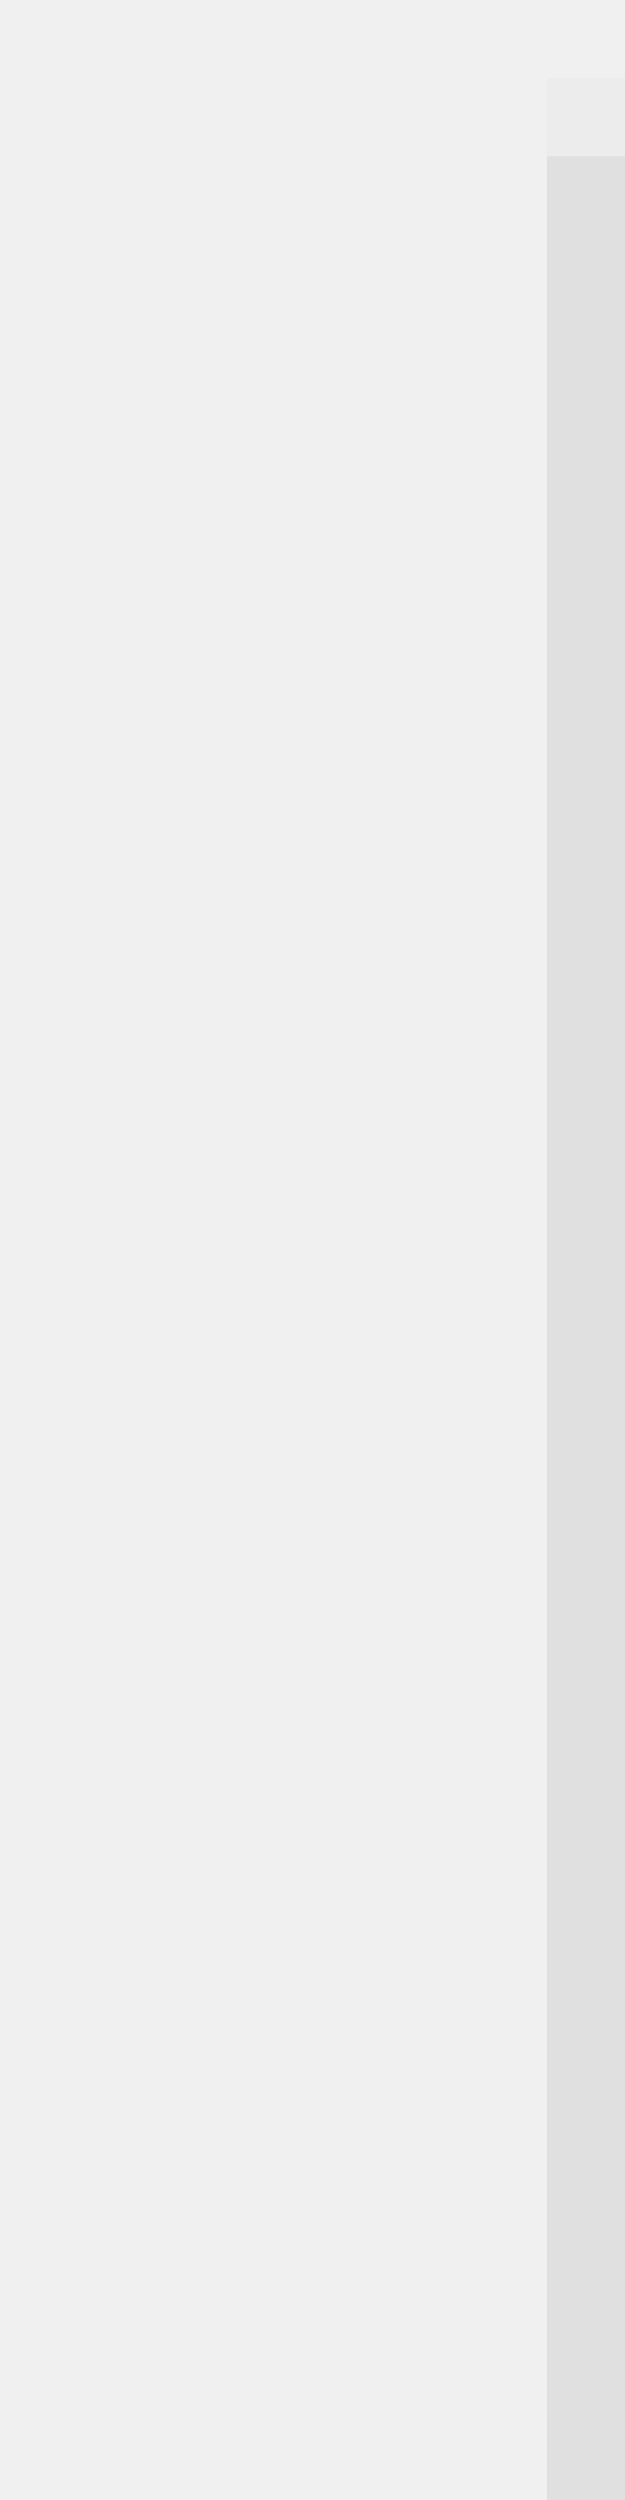
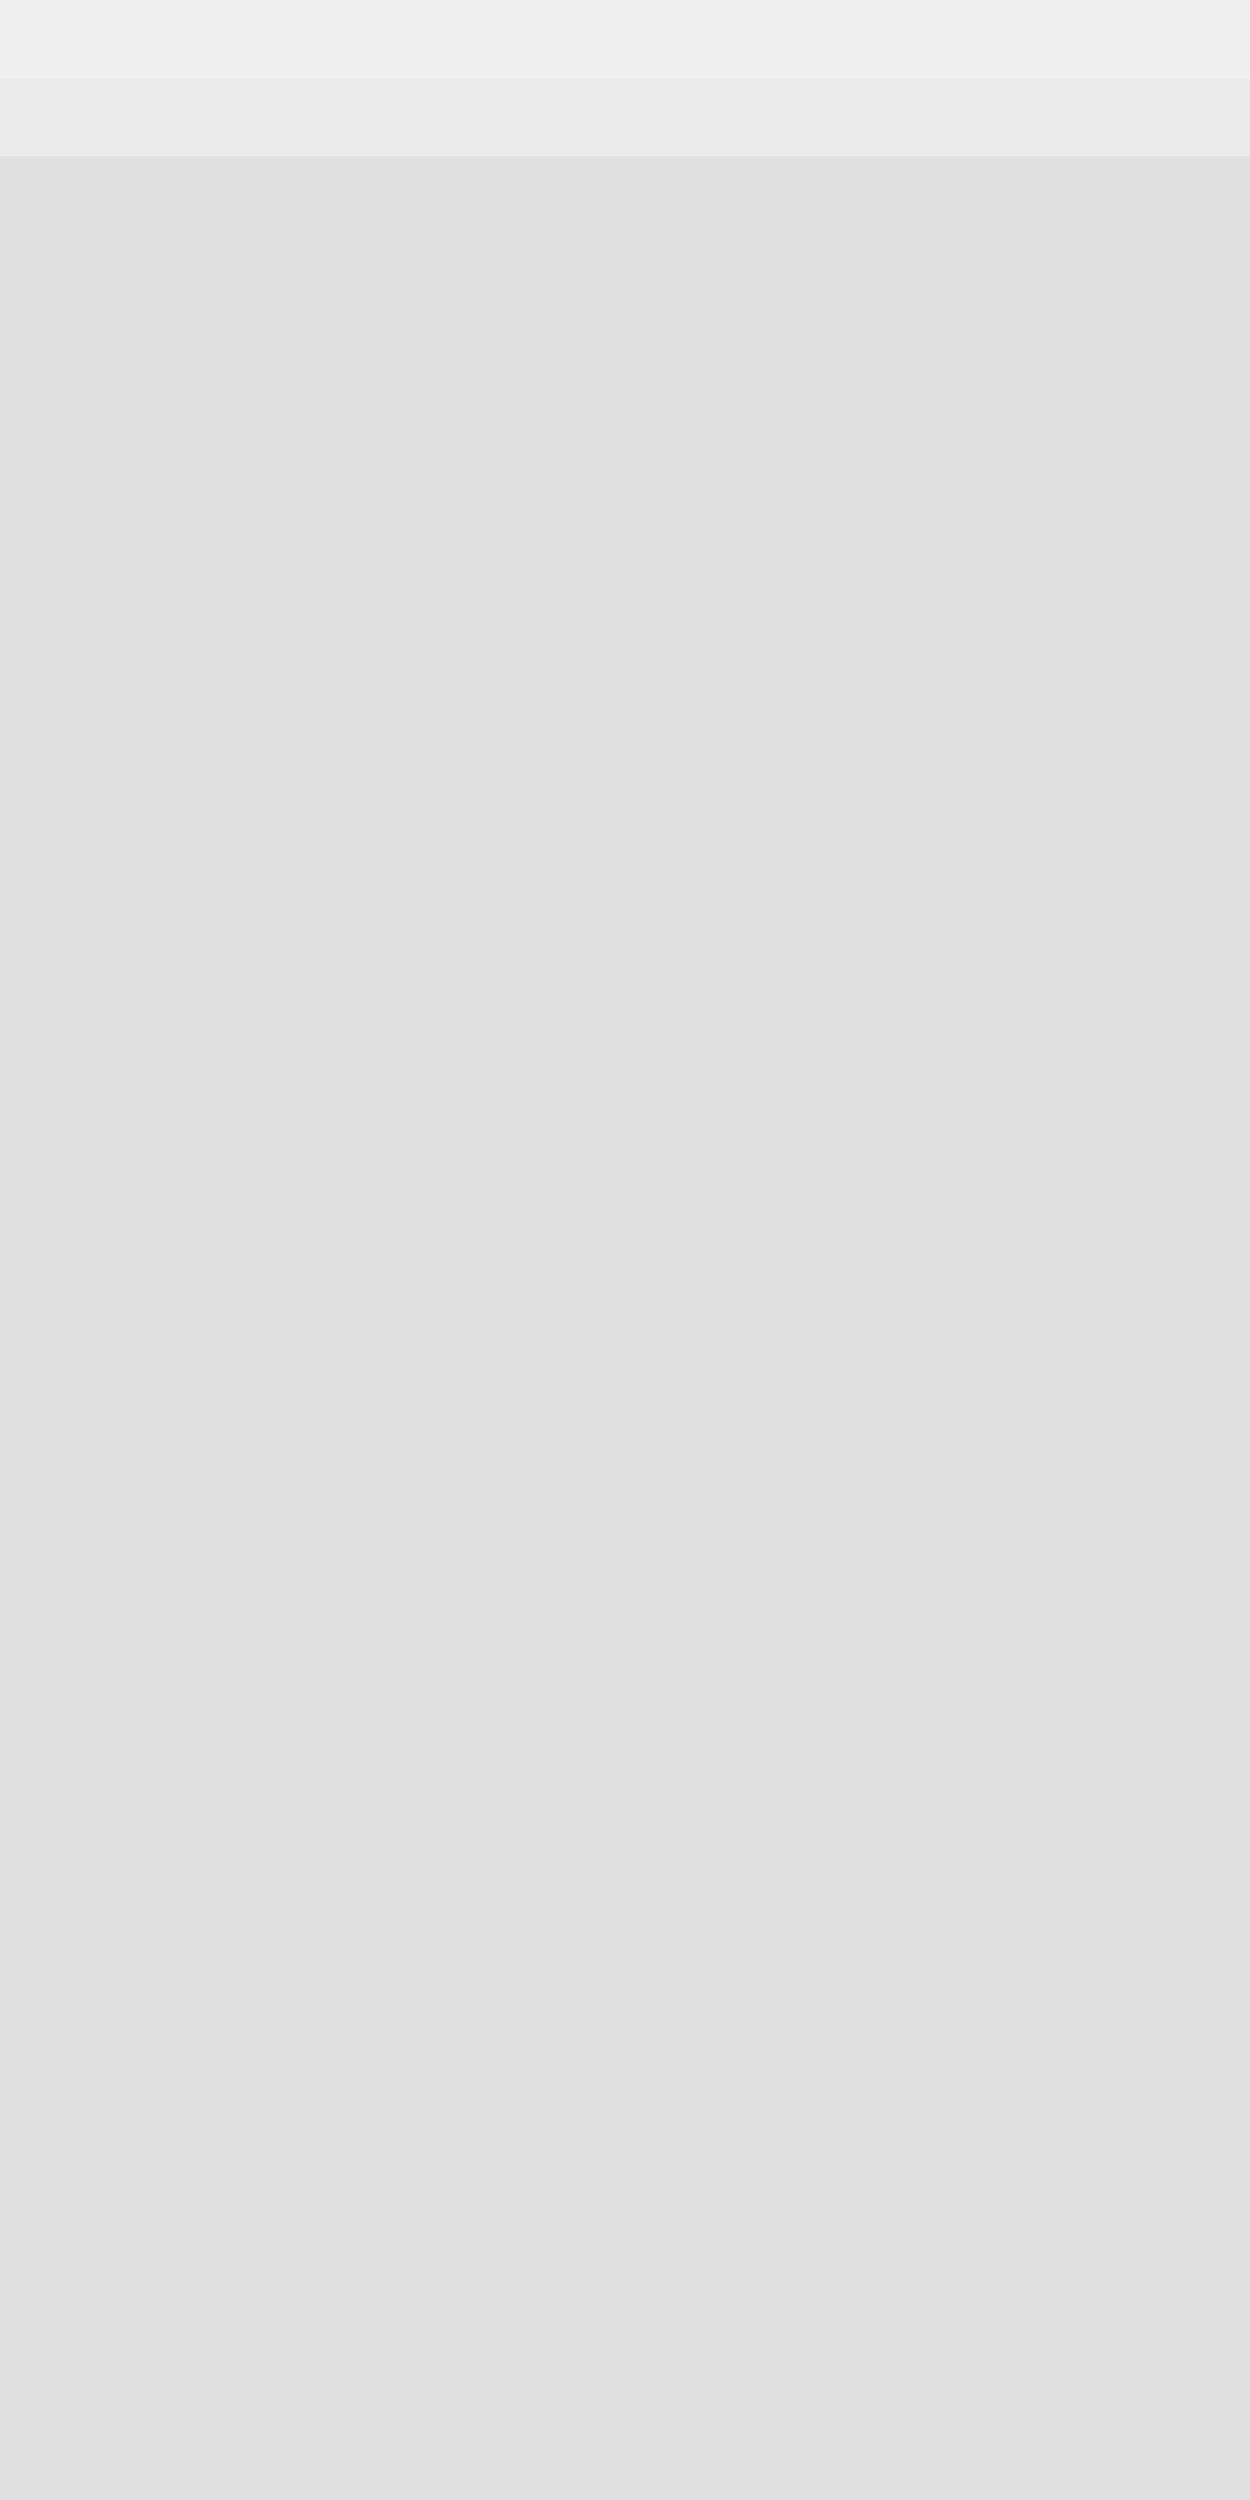
- <svg xmlns="http://www.w3.org/2000/svg" width="8" height="32" viewBox="0 -1 8 32">
-   <rect x="7" width="1" height="32" fill="#E0E0E0" />
-   <rect x="7" width="1" height="1" fill="#FFFFFF" fill-opacity="0.4" />
+ <svg xmlns="http://www.w3.org/2000/svg" width="16" height="32" viewBox="0 -1 16 32">
+   <rect width="16" height="32" fill="#E0E0E0" />
+   <rect width="16" height="1" fill="#FFFFFF" fill-opacity="0.4" />
</svg>
